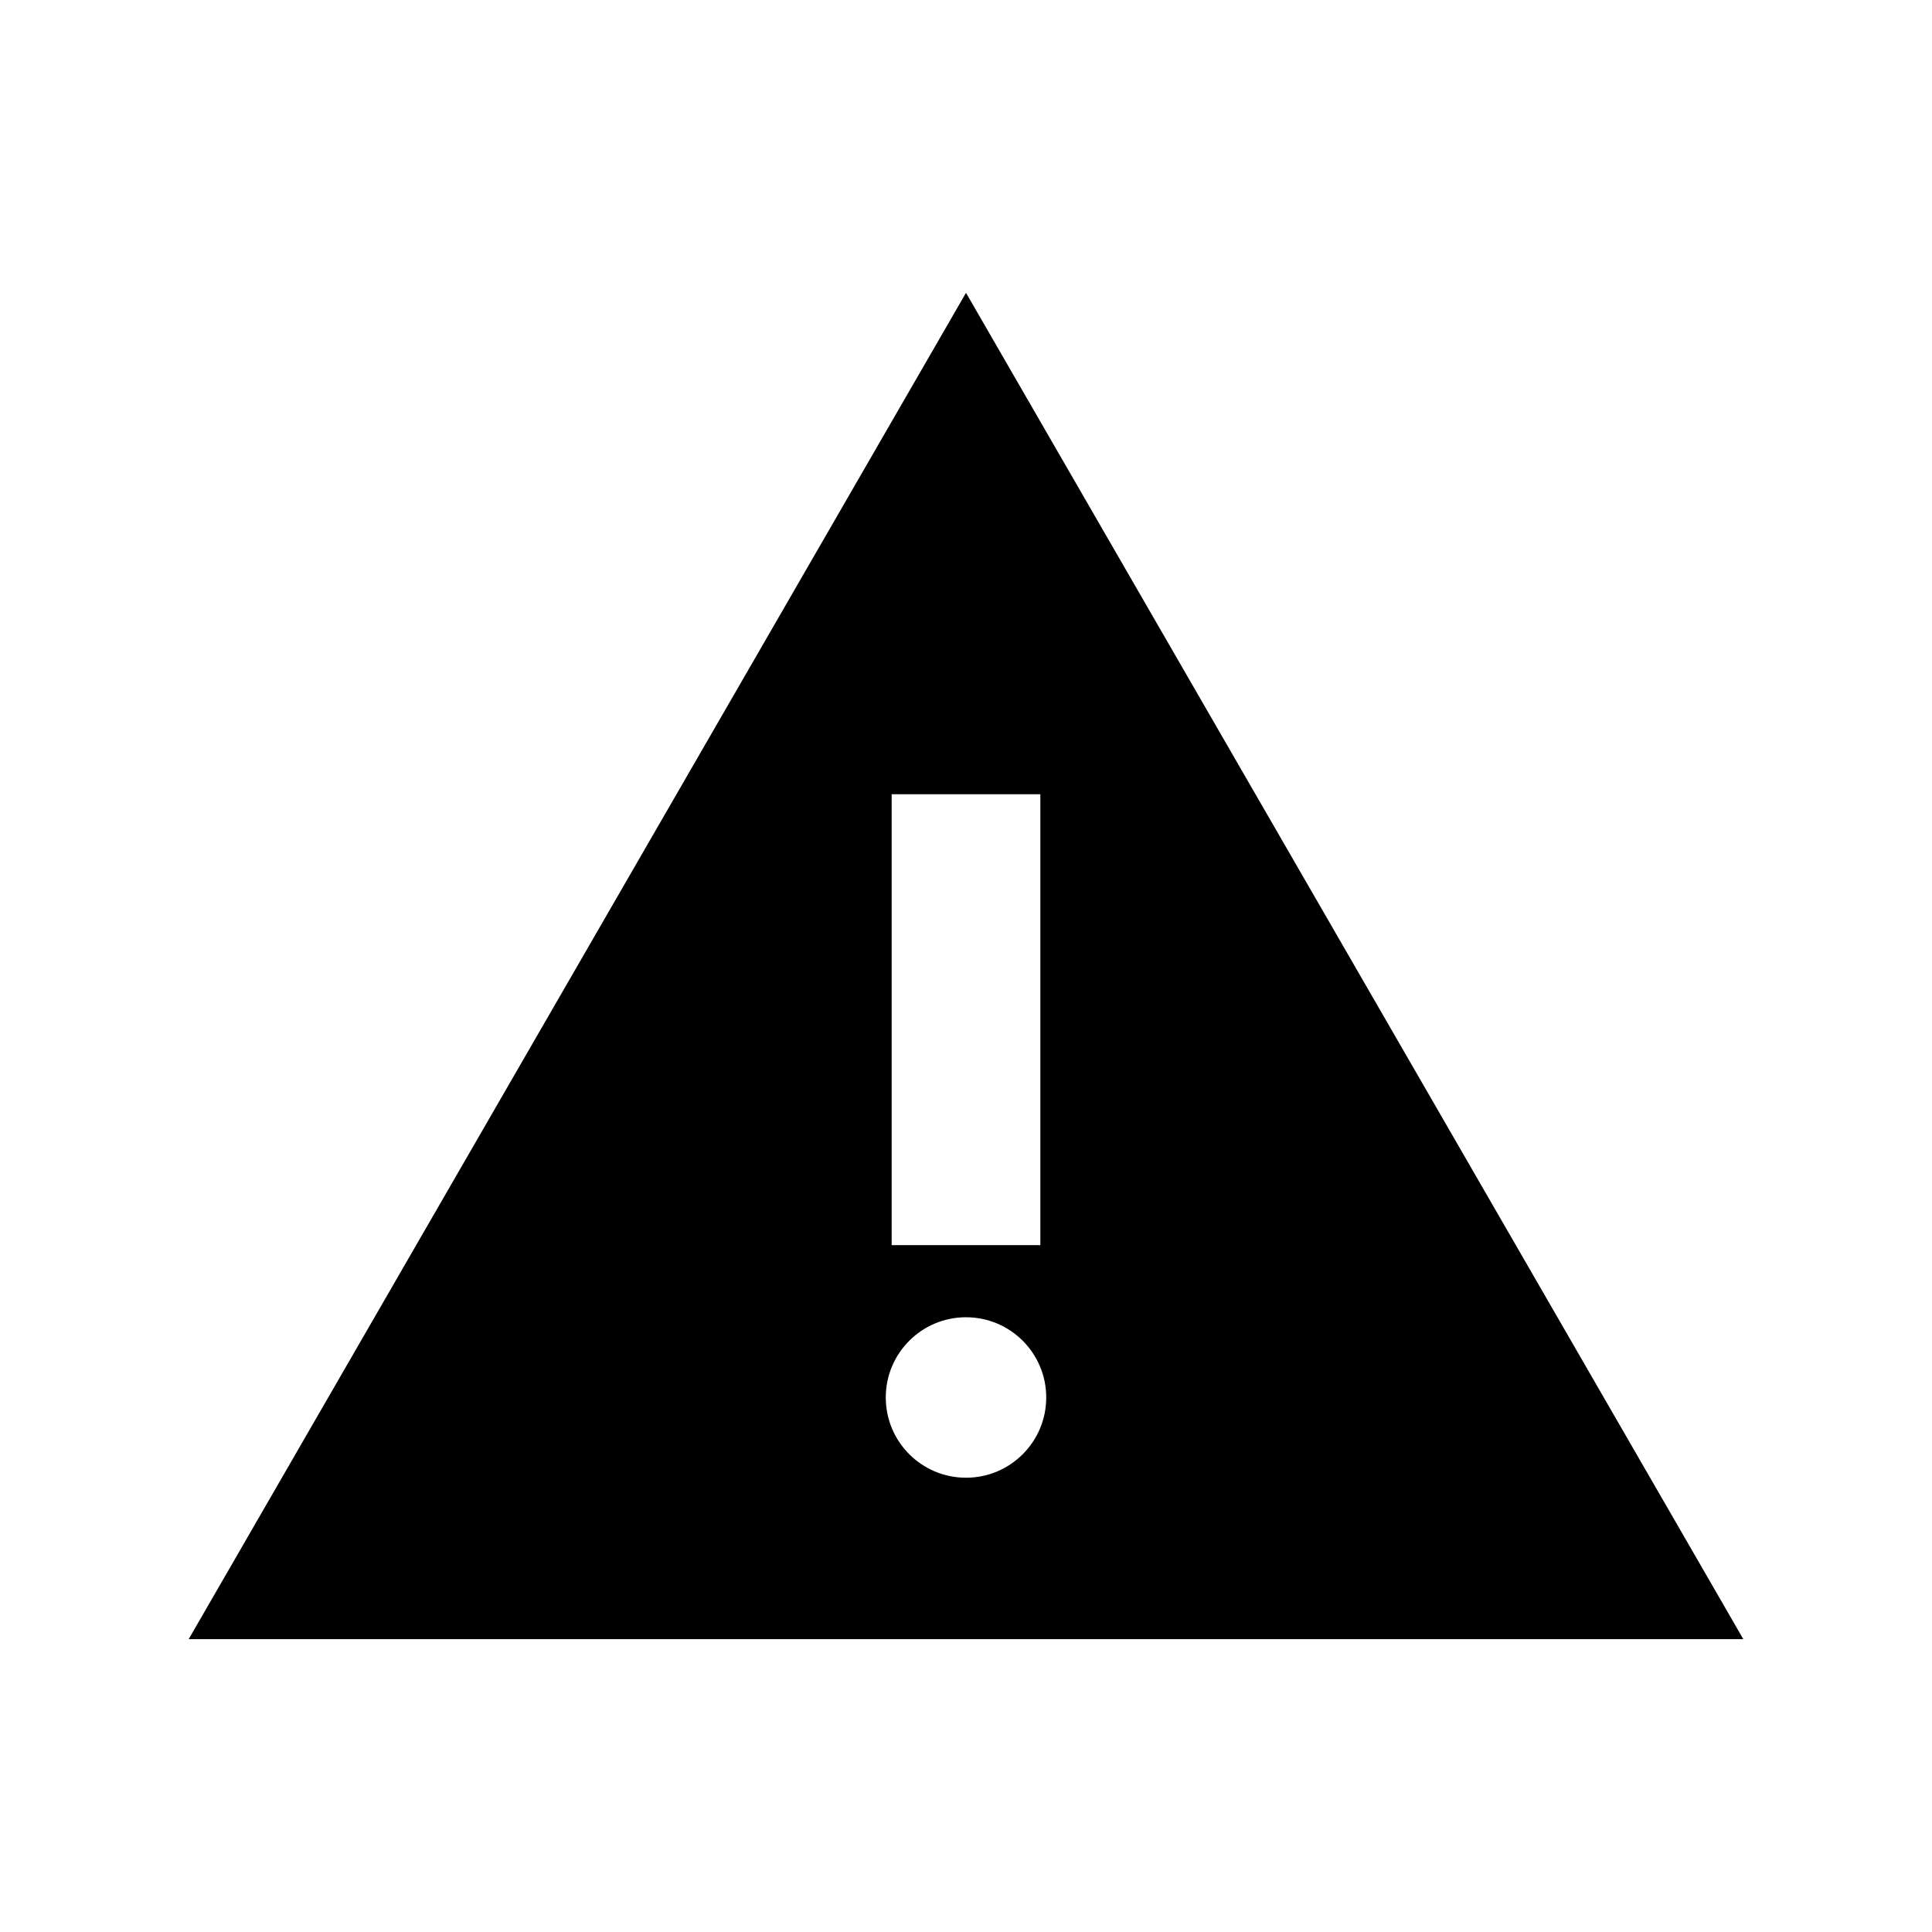
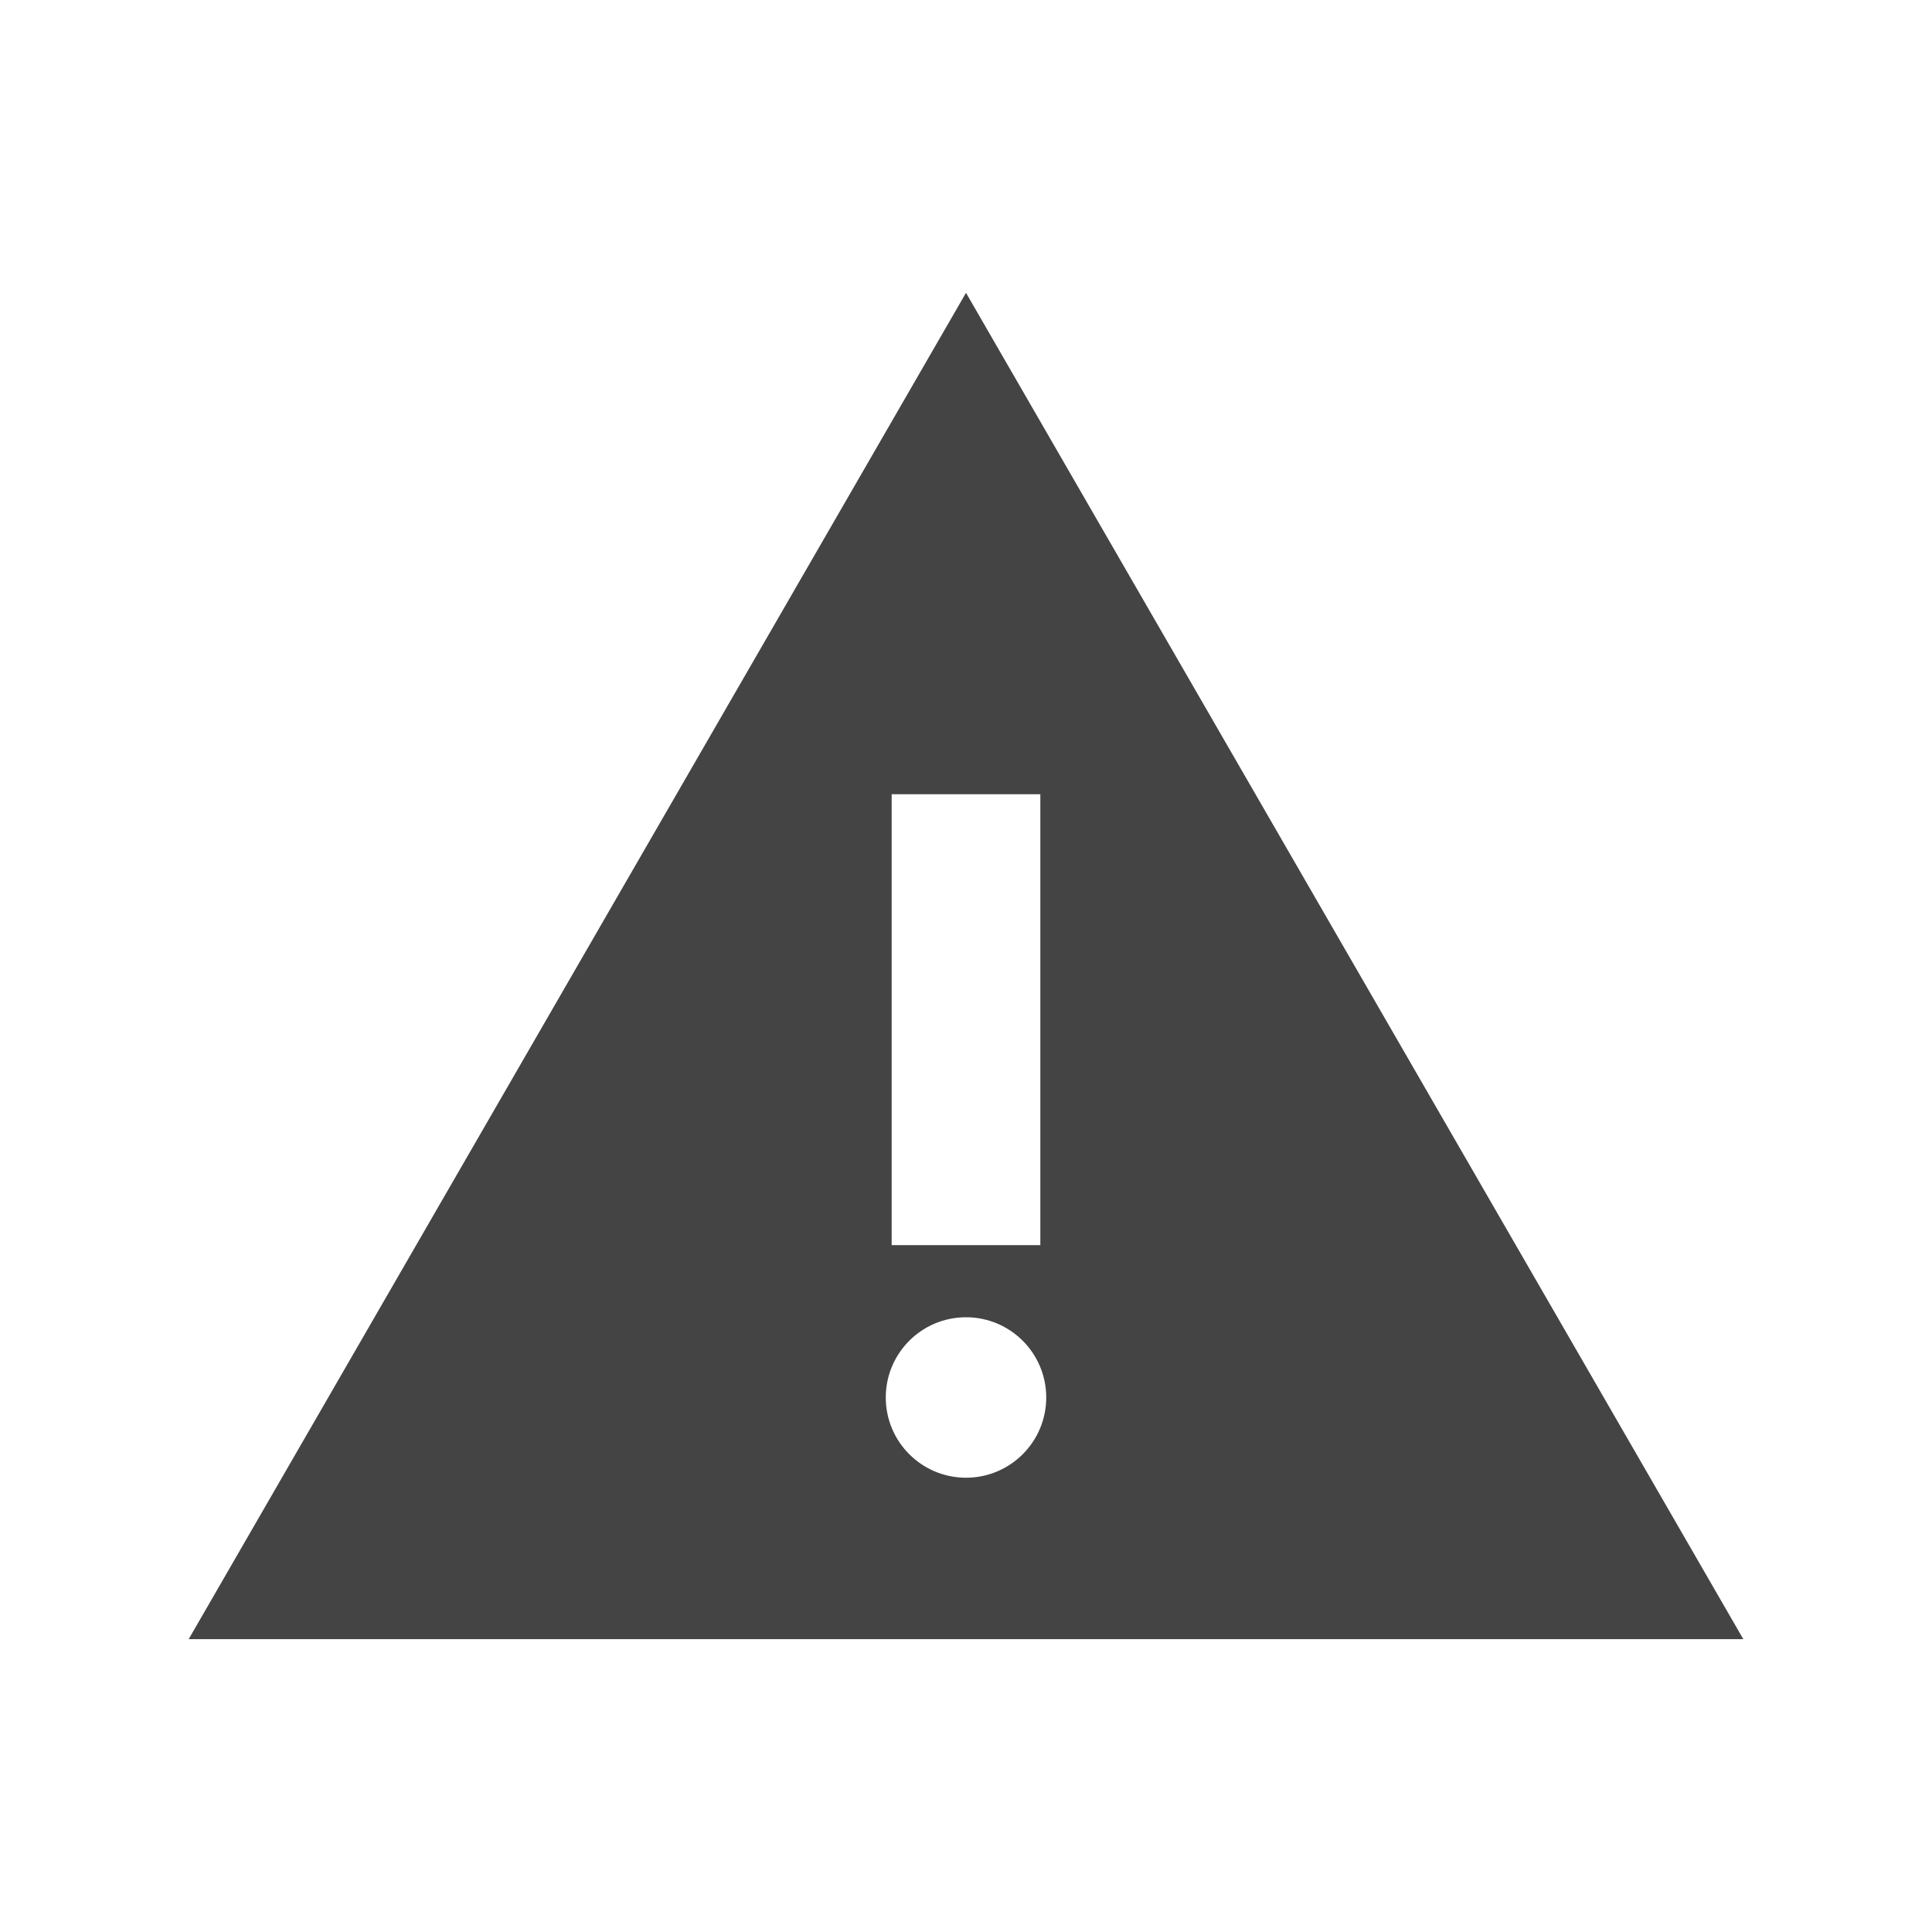
<svg xmlns="http://www.w3.org/2000/svg" version="1.1" x="0px" y="0px" width="512px" height="512px" viewBox="0 0 512 512" enable-background="new 0 0 512 512" xml:space="preserve">
-   <path id="warning-5-icon" d="M256,77.6L50,434.4h412L256,77.6z M236.299,210.483h39.402v119.495h-39.402V210.483z M256,391.611   c-11.742,0-21.262-9.52-21.262-21.263s9.52-21.262,21.262-21.262s21.262,9.519,21.262,21.262S267.742,391.611,256,391.611z" />
+   <path fill="#444444" id="warning-5-icon" d="M256,77.6L50,434.4h412L256,77.6z M236.299,210.483h39.402v119.495h-39.402V210.483z M256,391.611   c-11.742,0-21.262-9.52-21.262-21.263s9.52-21.262,21.262-21.262s21.262,9.519,21.262,21.262S267.742,391.611,256,391.611z" />
</svg>
